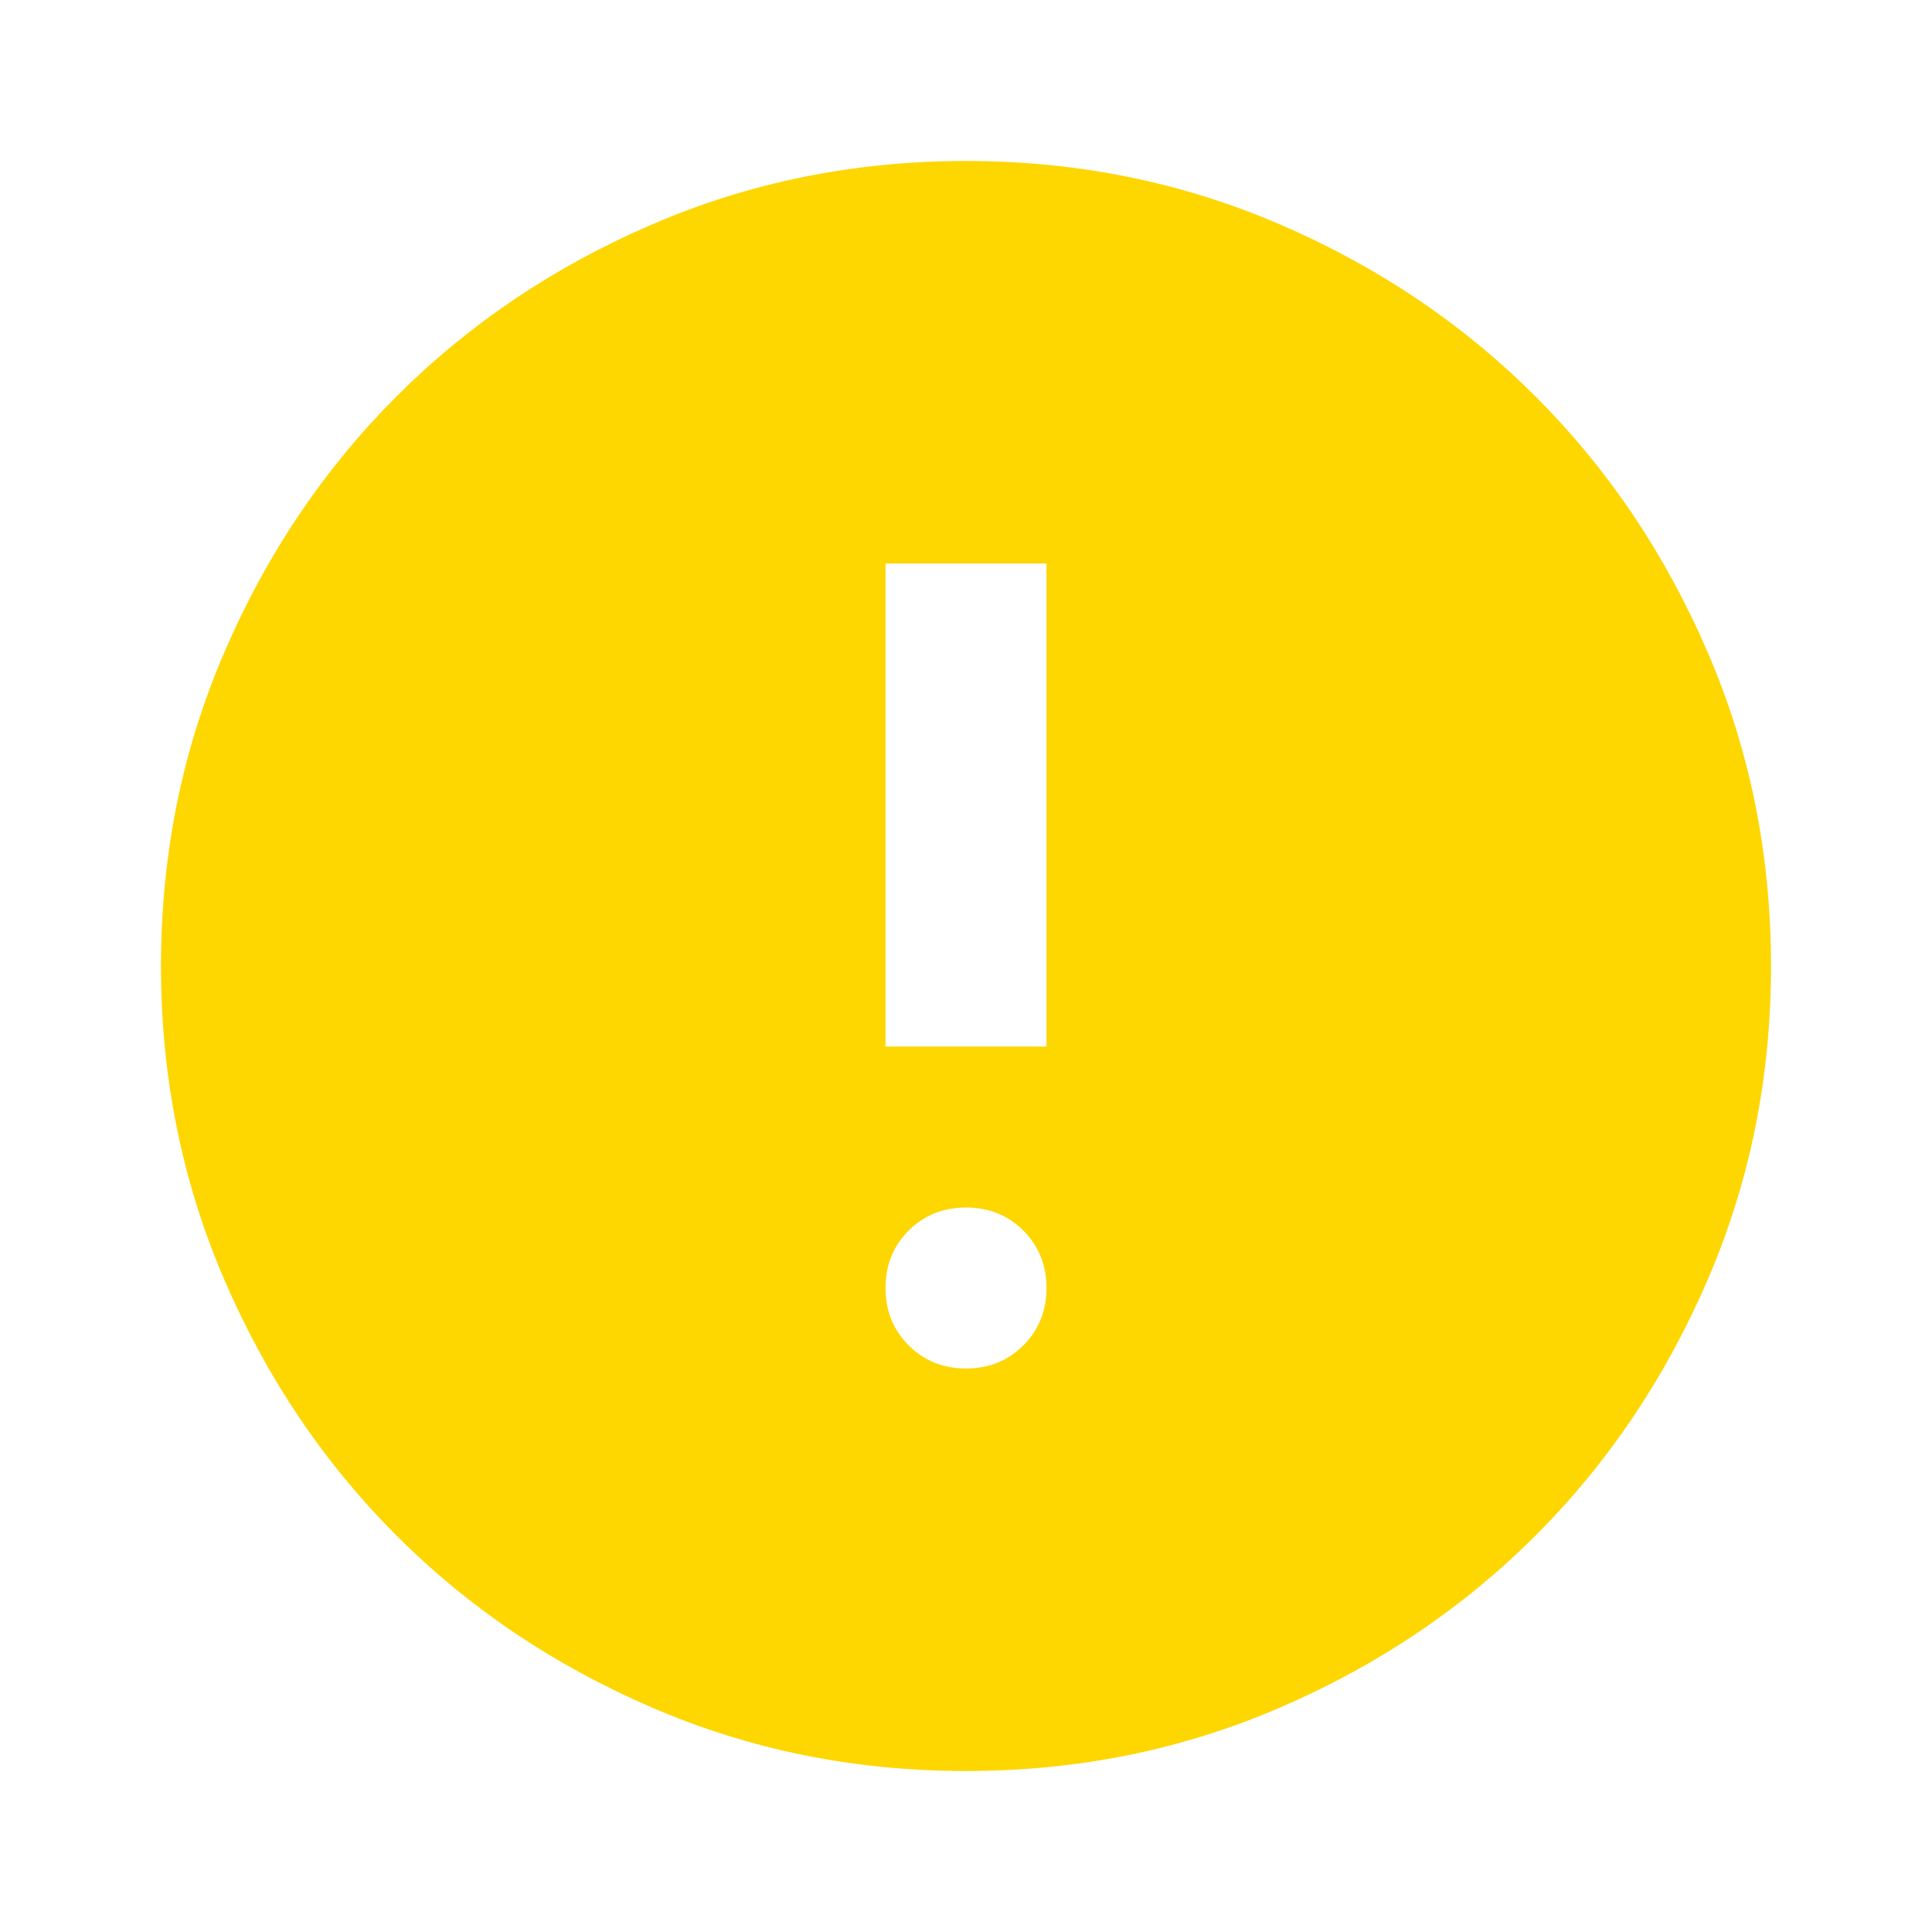
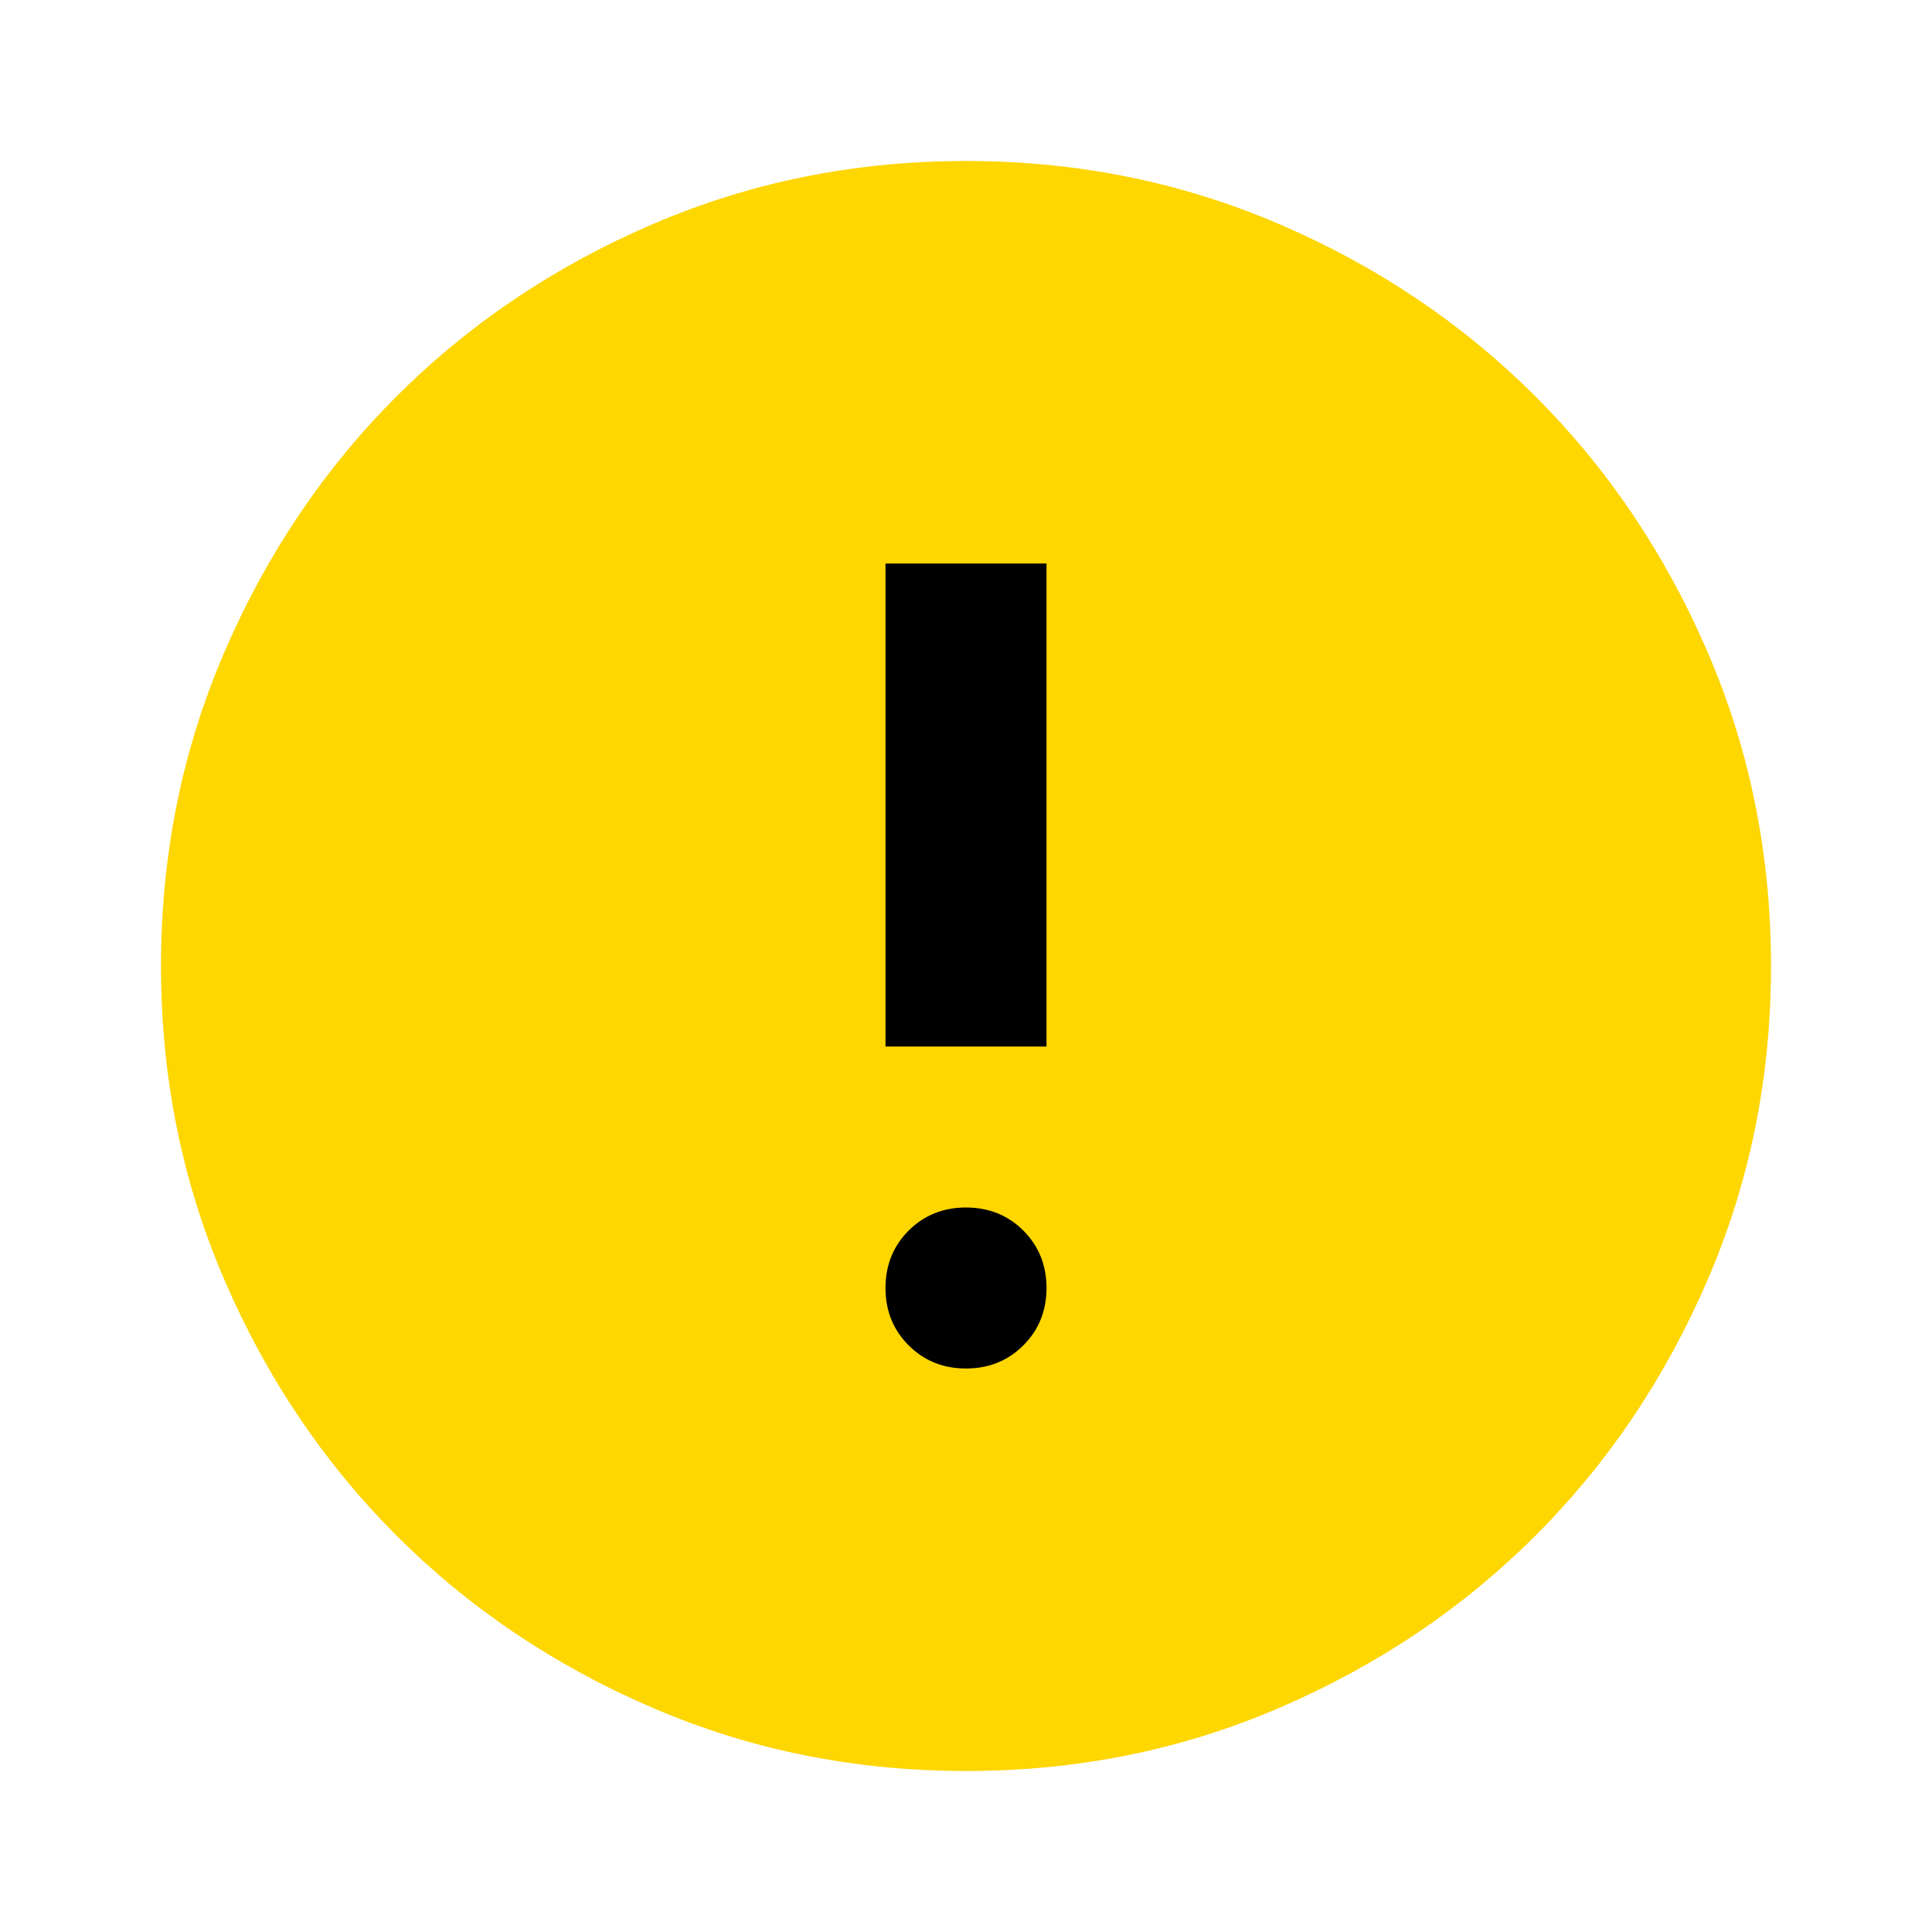
<svg xmlns="http://www.w3.org/2000/svg" width="24" height="24" viewBox="0 0 24 24" fill="none">
+   <rect x="7" y="5" width="9" height="14" fill="black" />
  <path d="M12 17C12.283 17 12.521 16.904 12.713 16.712C12.904 16.521 13 16.283 13 16C13 15.717 12.904 15.479 12.713 15.287C12.521 15.096 12.283 15 12 15C11.717 15 11.479 15.096 11.287 15.287C11.096 15.479 11 15.717 11 16C11 16.283 11.096 16.521 11.287 16.712C11.479 16.904 11.717 17 12 17ZM11 13H13V7H11V13ZM12 22C10.617 22 9.317 21.738 8.1 21.212C6.883 20.688 5.825 19.975 4.925 19.075C4.025 18.175 3.312 17.117 2.788 15.9C2.263 14.683 2 13.383 2 12C2 10.617 2.263 9.317 2.788 8.1C3.312 6.883 4.025 5.825 4.925 4.925C5.825 4.025 6.883 3.312 8.1 2.788C9.317 2.263 10.617 2 12 2C13.383 2 14.683 2.263 15.9 2.788C17.117 3.312 18.175 4.025 19.075 4.925C19.975 5.825 20.688 6.883 21.212 8.1C21.738 9.317 22 10.617 22 12C22 13.383 21.738 14.683 21.212 15.9C20.688 17.117 19.975 18.175 19.075 19.075C18.175 19.975 17.117 20.688 15.9 21.212C14.683 21.738 13.383 22 12 22Z" fill="#FED600" />
</svg>
